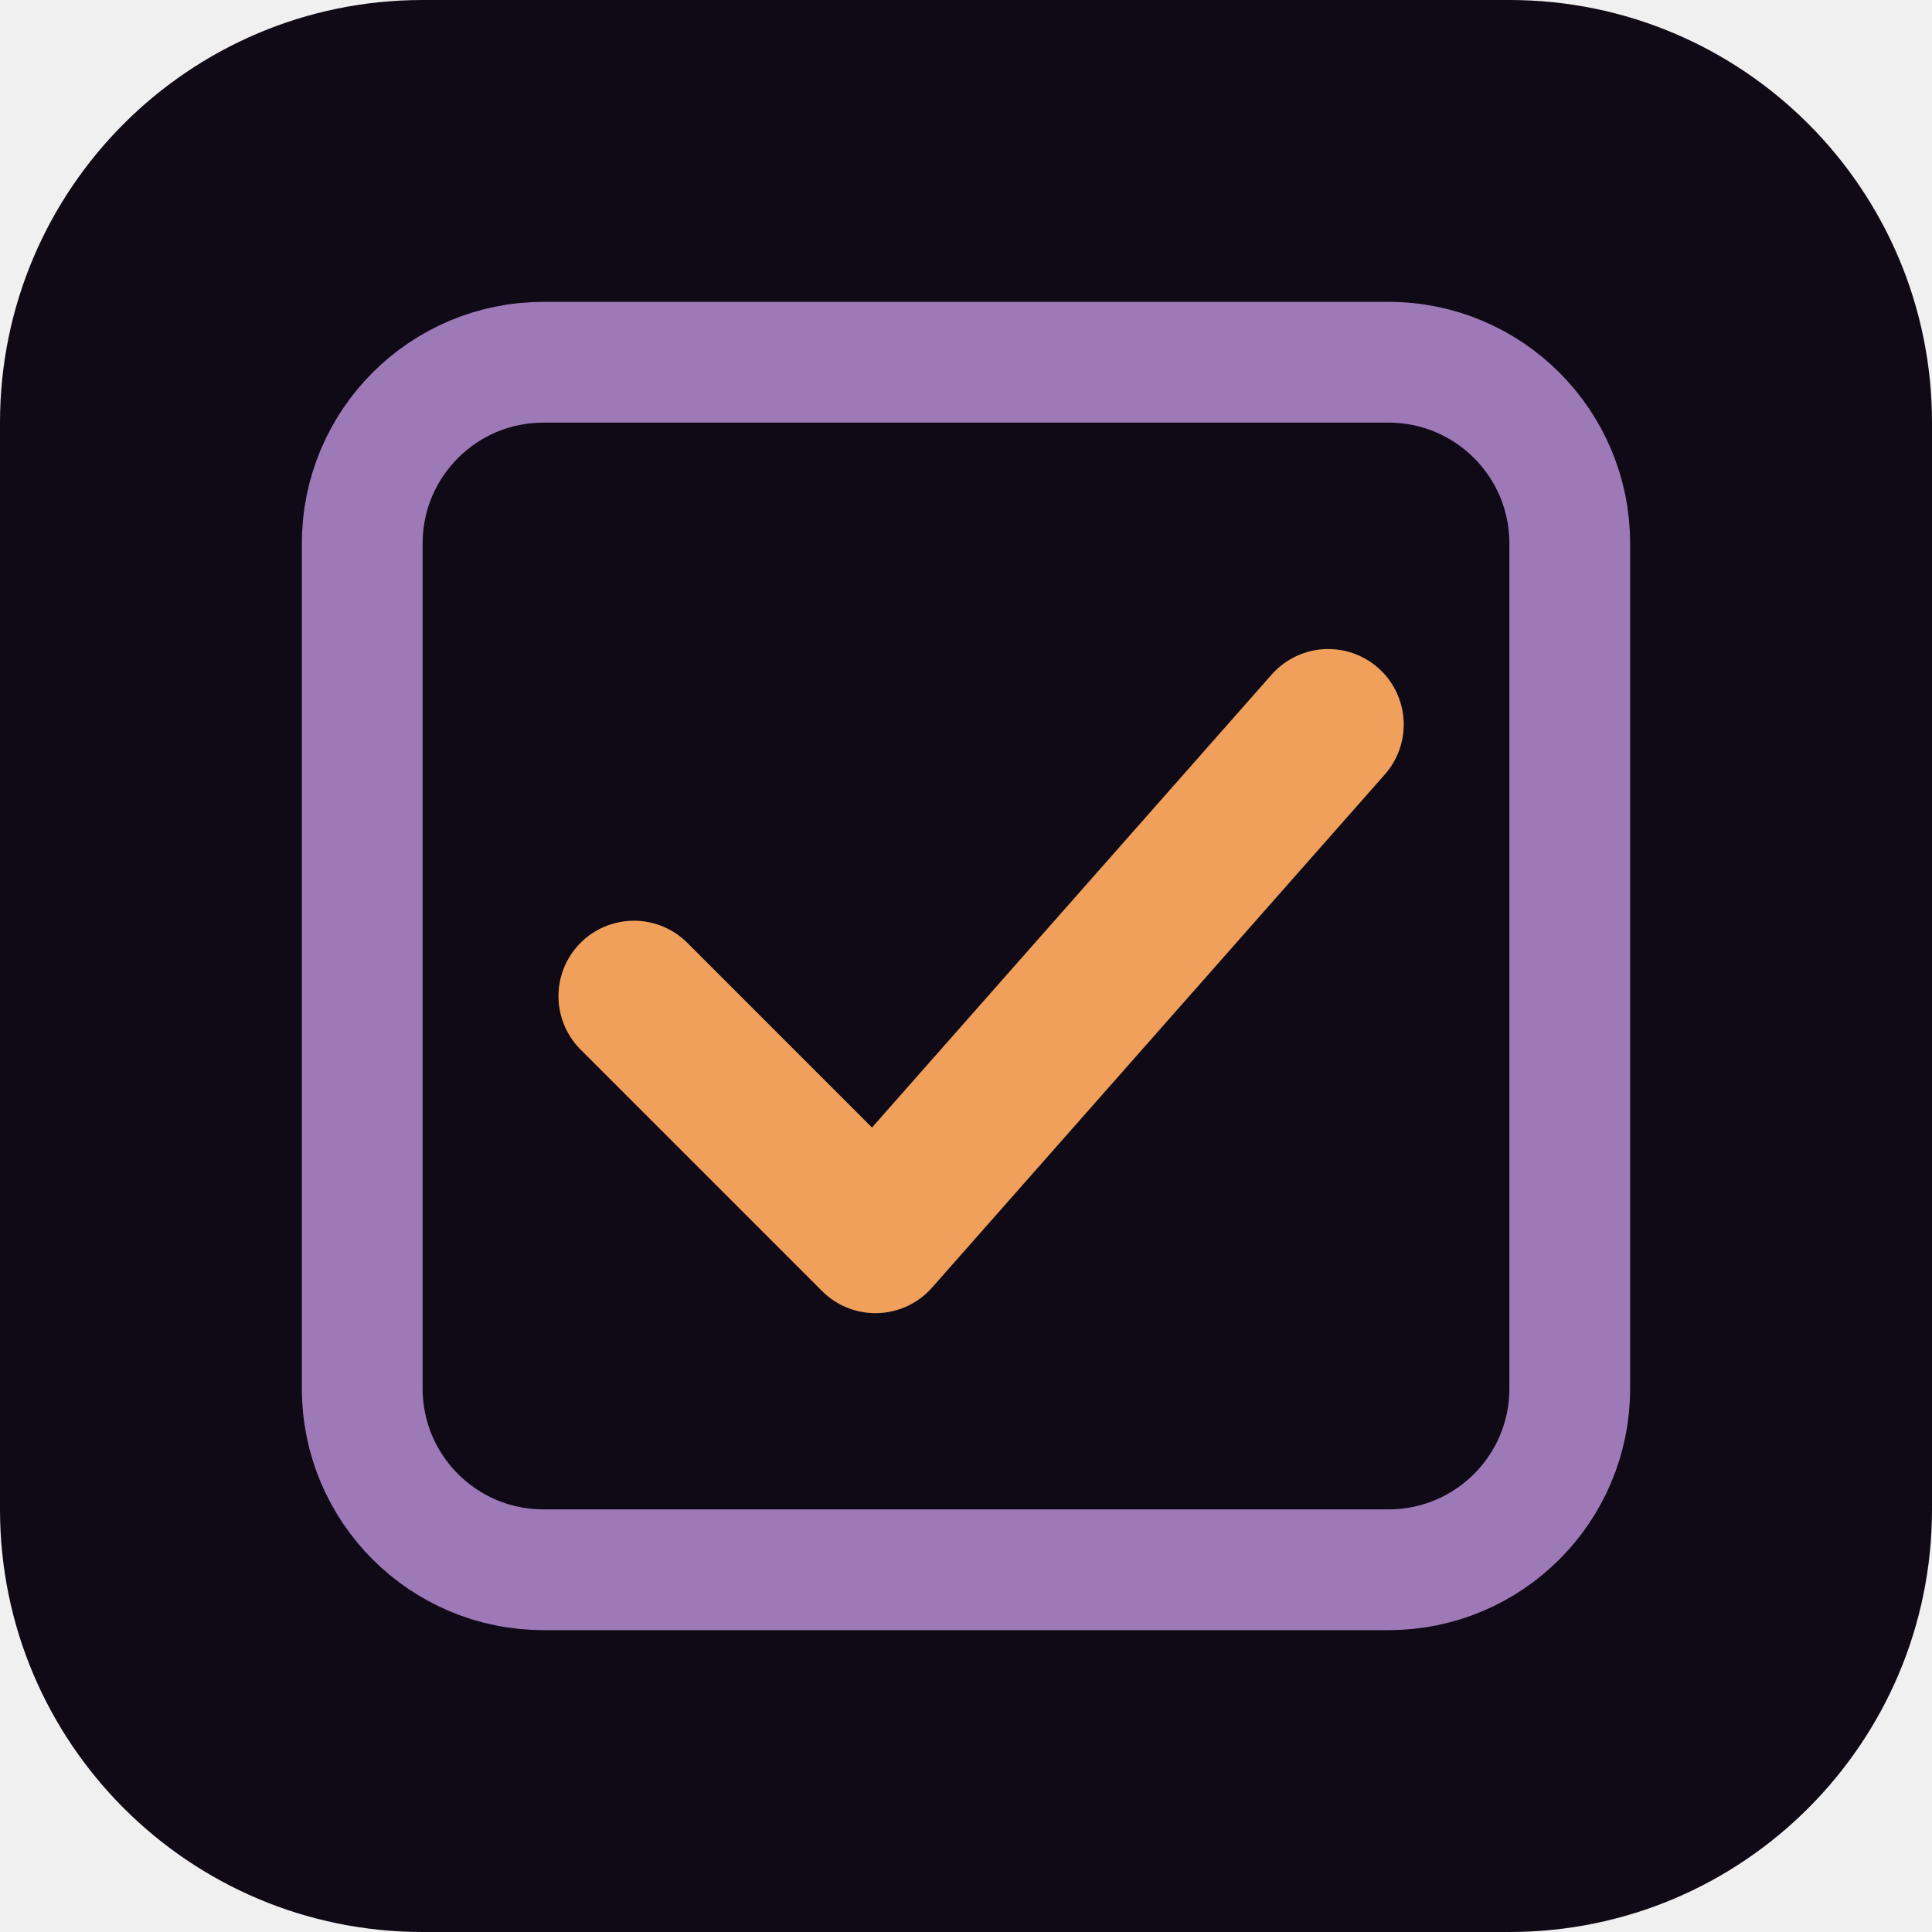
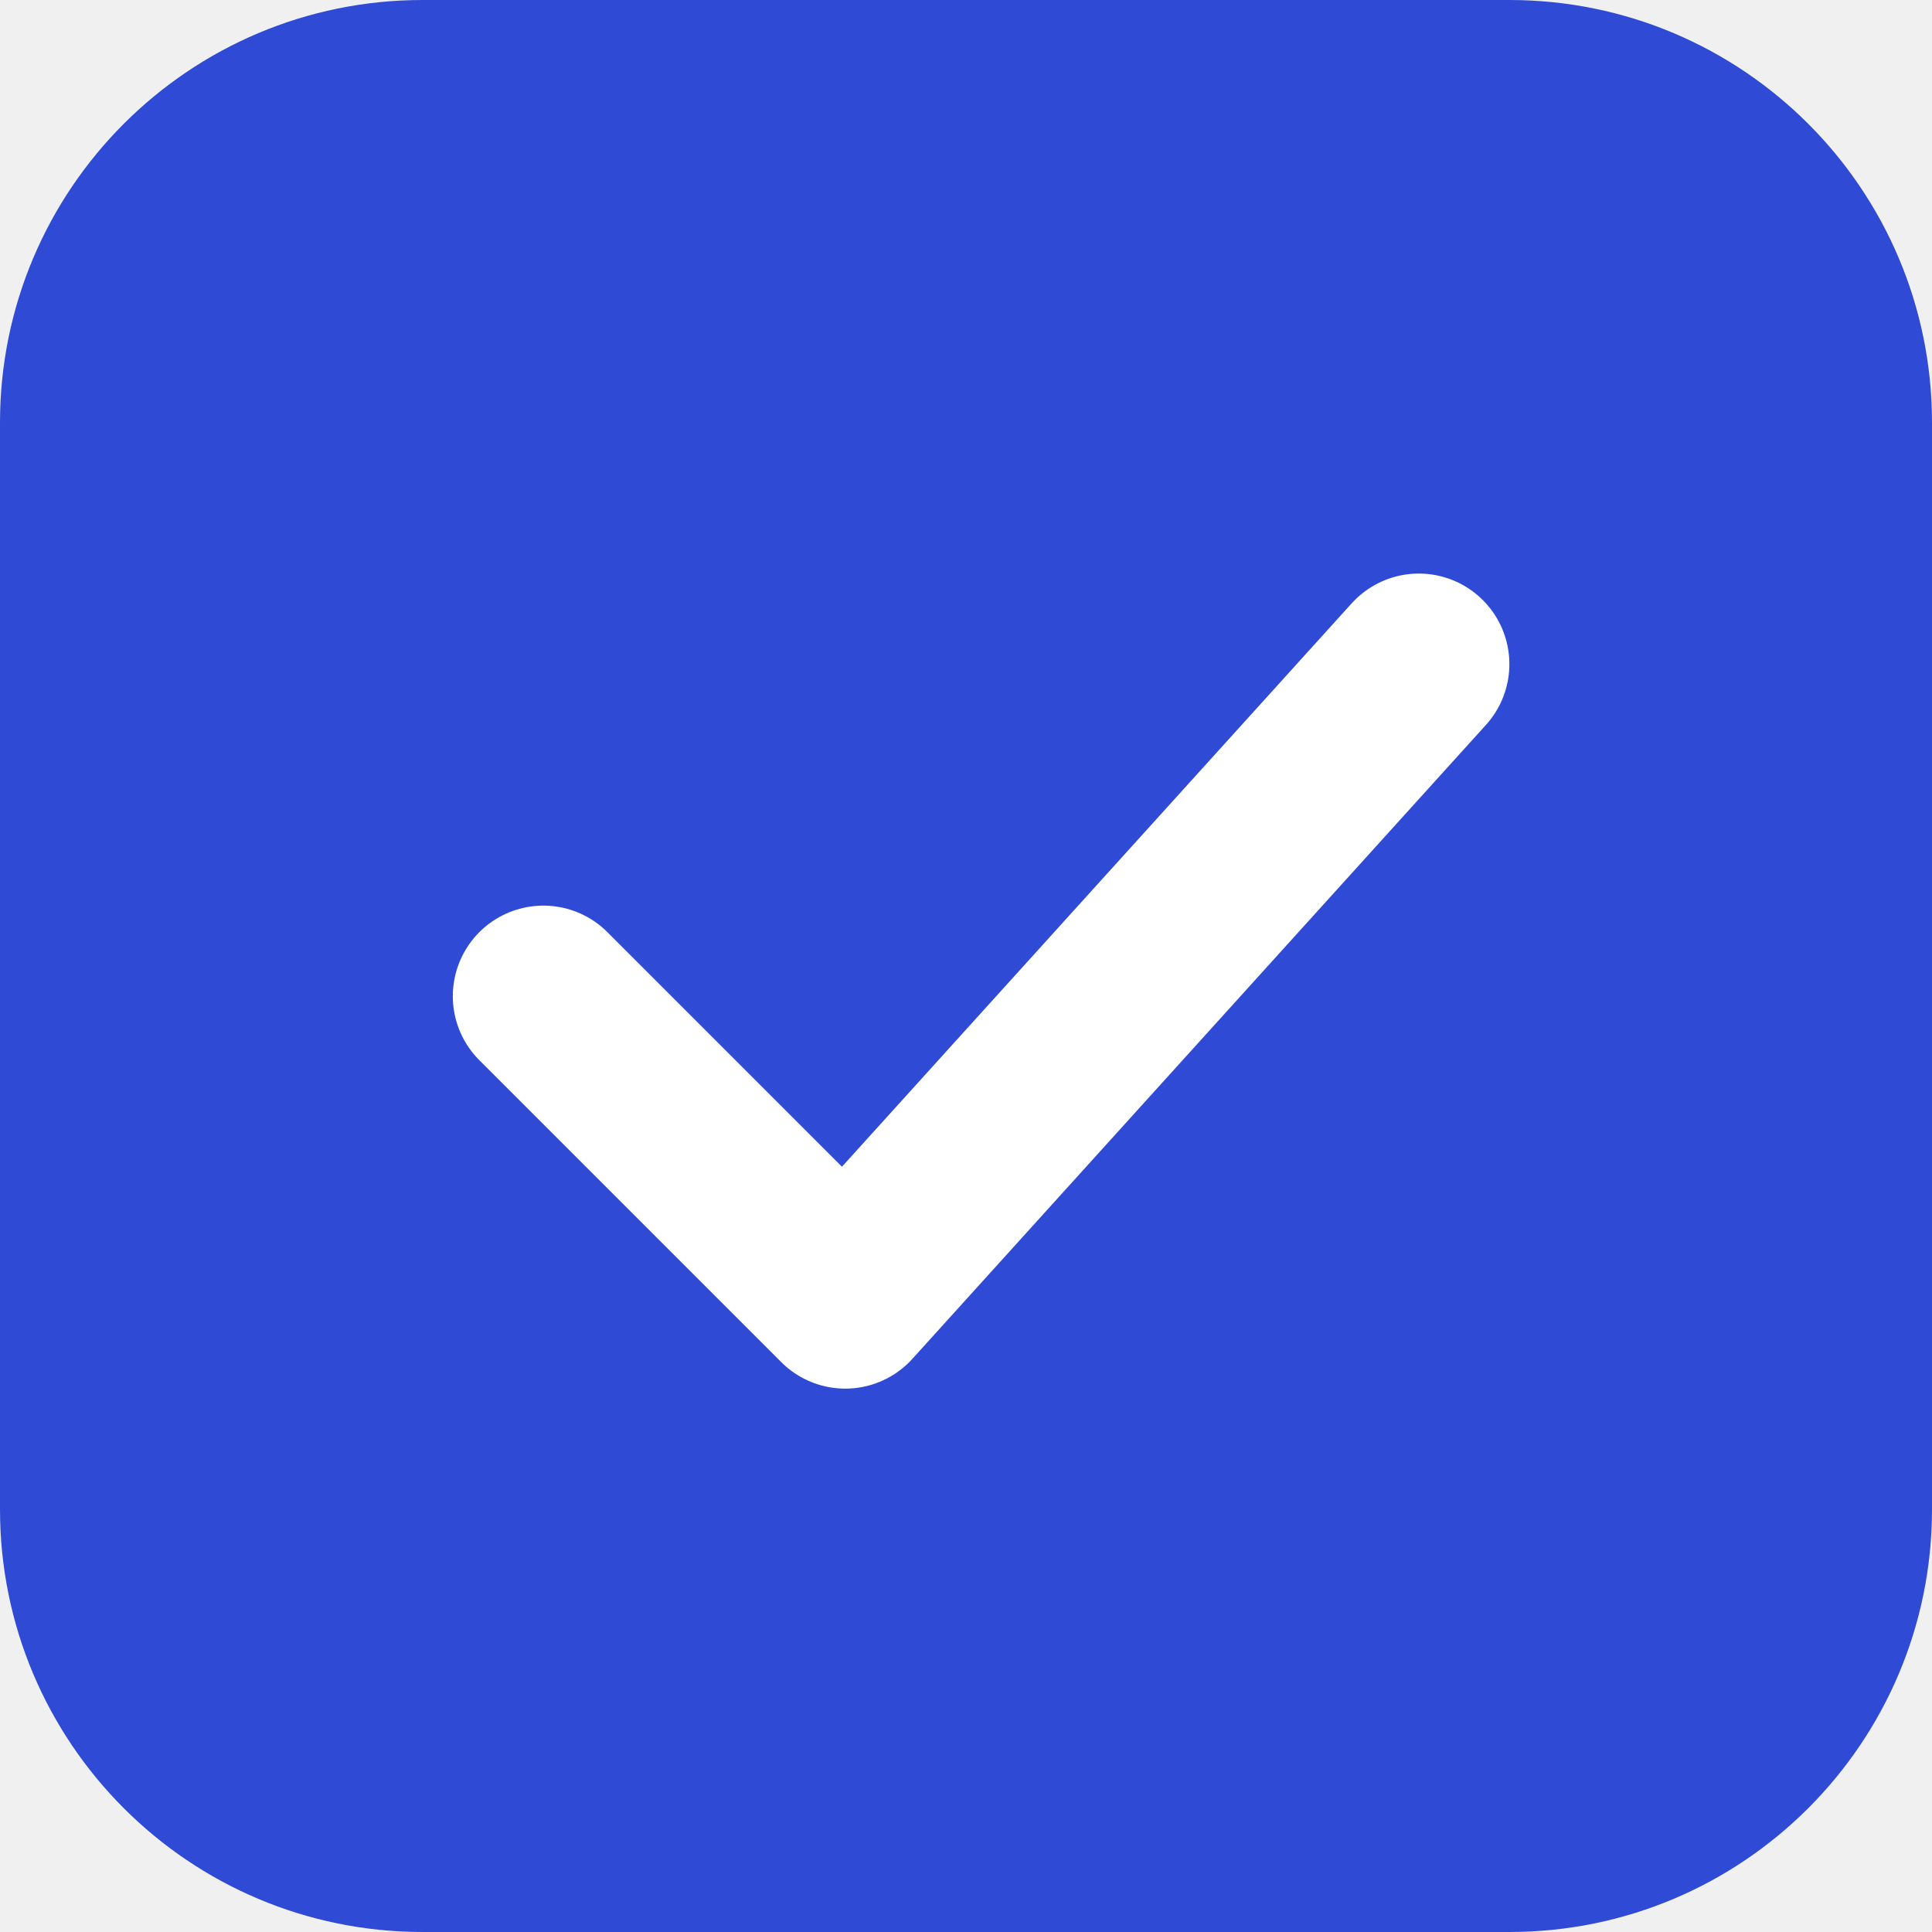
<svg xmlns="http://www.w3.org/2000/svg" viewBox="0 0 64 64">
-   <rect width="64" height="64" rx="14" fill="#100a17" />
-   <rect x="12" y="12" width="40" height="40" rx="6" fill="none" stroke="#9d7ab7" stroke-width="4" />
-   <path d="M21 33 L29 41 L44 24" fill="none" stroke="#f0a05b" stroke-width="5" stroke-linecap="round" stroke-linejoin="round" />
+   <rect width="64" height="64" rx="14" fill="#2f4bd6" />
+   <path d="M18 33 L28 43 L47 22" fill="none" stroke="#ffffff" stroke-width="6" stroke-linecap="round" stroke-linejoin="round" />
</svg>
